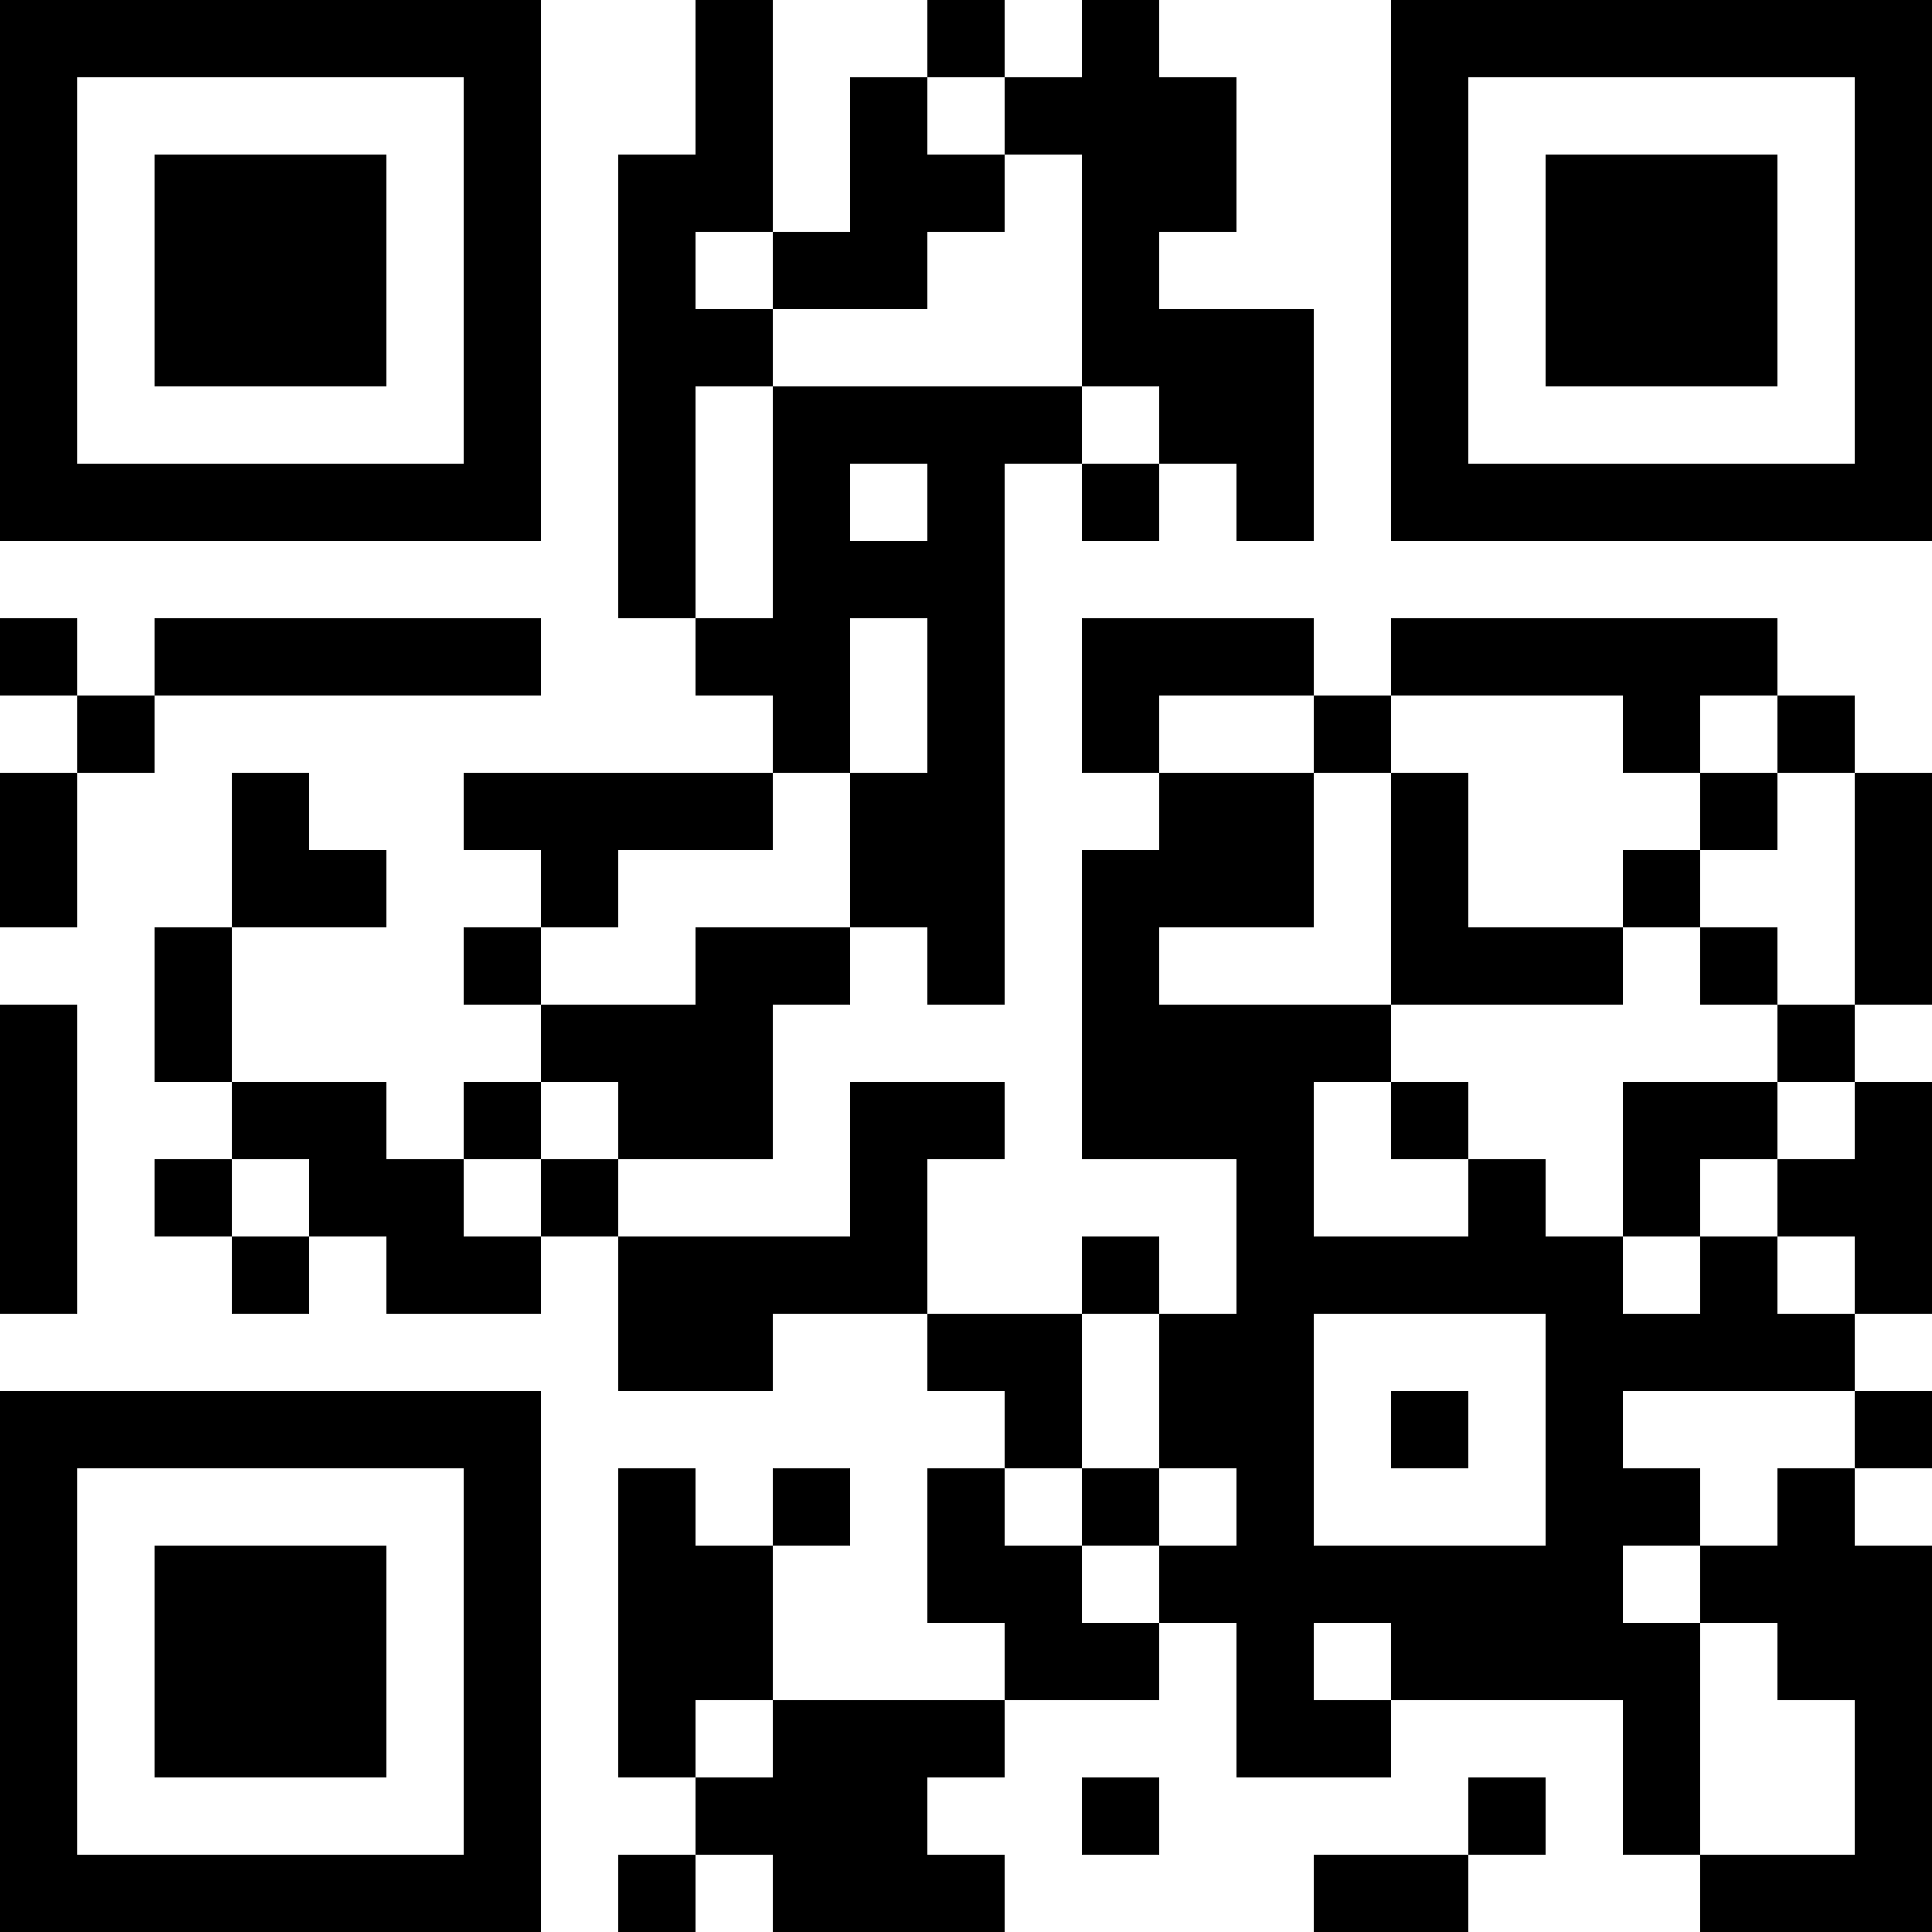
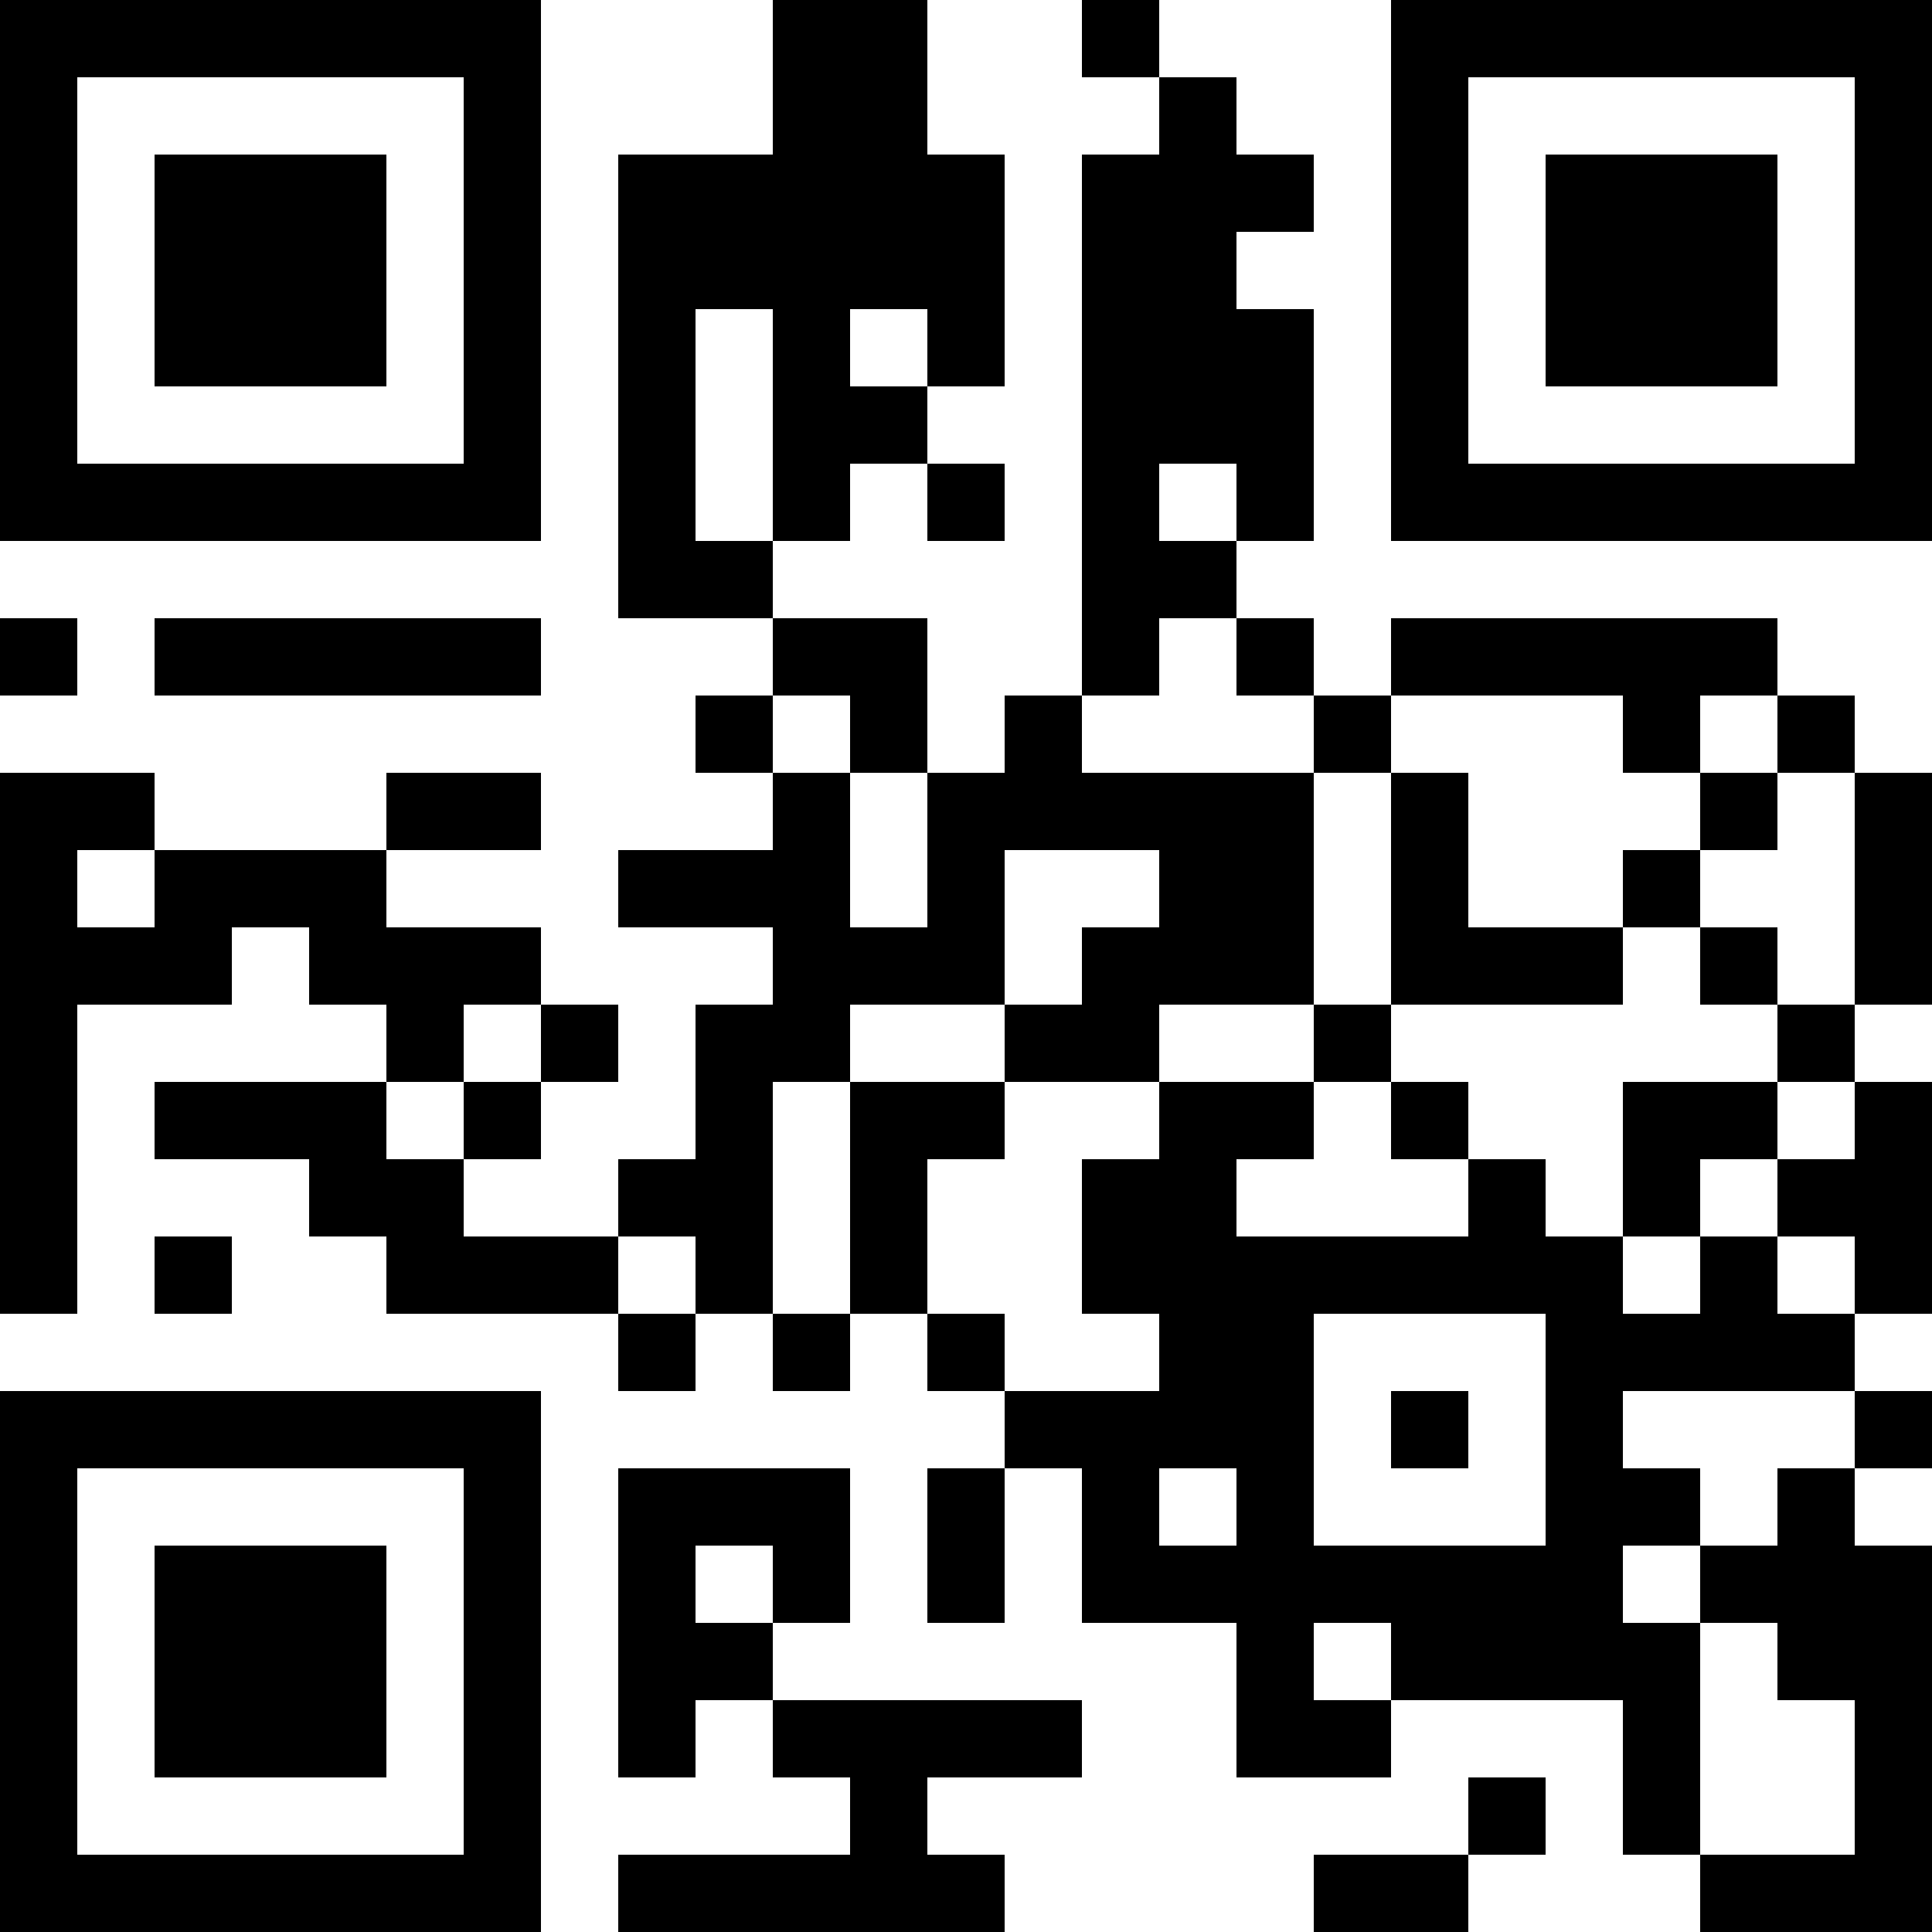
<svg xmlns="http://www.w3.org/2000/svg" version="1.1" width="200" height="200" viewBox="0 0 200 200">
  <rect x="0" y="0" width="200" height="200" fill="#ffffff" />
  <g transform="scale(8)">
    <g transform="translate(0,0)">
-       <path fill-rule="evenodd" d="M9 0L9 2L8 2L8 8L9 8L9 9L10 9L10 10L6 10L6 11L7 11L7 12L6 12L6 13L7 13L7 14L6 14L6 15L5 15L5 14L3 14L3 12L5 12L5 11L4 11L4 10L3 10L3 12L2 12L2 14L3 14L3 15L2 15L2 16L3 16L3 17L4 17L4 16L5 16L5 17L7 17L7 16L8 16L8 18L10 18L10 17L12 17L12 18L13 18L13 19L12 19L12 21L13 21L13 22L10 22L10 20L11 20L11 19L10 19L10 20L9 20L9 19L8 19L8 23L9 23L9 24L8 24L8 25L9 25L9 24L10 24L10 25L13 25L13 24L12 24L12 23L13 23L13 22L15 22L15 21L16 21L16 23L18 23L18 22L21 22L21 24L22 24L22 25L25 25L25 20L24 20L24 19L25 19L25 18L24 18L24 17L25 17L25 14L24 14L24 13L25 13L25 10L24 10L24 9L23 9L23 8L18 8L18 9L17 9L17 8L14 8L14 10L15 10L15 11L14 11L14 15L16 15L16 17L15 17L15 16L14 16L14 17L12 17L12 15L13 15L13 14L11 14L11 16L8 16L8 15L10 15L10 13L11 13L11 12L12 12L12 13L13 13L13 6L14 6L14 7L15 7L15 6L16 6L16 7L17 7L17 4L15 4L15 3L16 3L16 1L15 1L15 0L14 0L14 1L13 1L13 0L12 0L12 1L11 1L11 3L10 3L10 0ZM12 1L12 2L13 2L13 3L12 3L12 4L10 4L10 3L9 3L9 4L10 4L10 5L9 5L9 8L10 8L10 5L14 5L14 6L15 6L15 5L14 5L14 2L13 2L13 1ZM11 6L11 7L12 7L12 6ZM0 8L0 9L1 9L1 10L0 10L0 12L1 12L1 10L2 10L2 9L7 9L7 8L2 8L2 9L1 9L1 8ZM11 8L11 10L10 10L10 11L8 11L8 12L7 12L7 13L9 13L9 12L11 12L11 10L12 10L12 8ZM15 9L15 10L17 10L17 12L15 12L15 13L18 13L18 14L17 14L17 16L19 16L19 15L20 15L20 16L21 16L21 17L22 17L22 16L23 16L23 17L24 17L24 16L23 16L23 15L24 15L24 14L23 14L23 13L24 13L24 10L23 10L23 9L22 9L22 10L21 10L21 9L18 9L18 10L17 10L17 9ZM18 10L18 13L21 13L21 12L22 12L22 13L23 13L23 12L22 12L22 11L23 11L23 10L22 10L22 11L21 11L21 12L19 12L19 10ZM0 13L0 17L1 17L1 13ZM7 14L7 15L6 15L6 16L7 16L7 15L8 15L8 14ZM18 14L18 15L19 15L19 14ZM21 14L21 16L22 16L22 15L23 15L23 14ZM3 15L3 16L4 16L4 15ZM14 17L14 19L13 19L13 20L14 20L14 21L15 21L15 20L16 20L16 19L15 19L15 17ZM17 17L17 20L20 20L20 17ZM18 18L18 19L19 19L19 18ZM21 18L21 19L22 19L22 20L21 20L21 21L22 21L22 24L24 24L24 22L23 22L23 21L22 21L22 20L23 20L23 19L24 19L24 18ZM14 19L14 20L15 20L15 19ZM17 21L17 22L18 22L18 21ZM9 22L9 23L10 23L10 22ZM14 23L14 24L15 24L15 23ZM19 23L19 24L17 24L17 25L19 25L19 24L20 24L20 23ZM0 0L0 7L7 7L7 0ZM1 1L1 6L6 6L6 1ZM2 2L2 5L5 5L5 2ZM18 0L18 7L25 7L25 0ZM19 1L19 6L24 6L24 1ZM20 2L20 5L23 5L23 2ZM0 18L0 25L7 25L7 18ZM1 19L1 24L6 24L6 19ZM2 20L2 23L5 23L5 20Z" fill="#000000" />
+       <path fill-rule="evenodd" d="M10 0L10 2L8 2L8 8L10 8L10 9L9 9L9 10L10 10L10 11L8 11L8 12L10 12L10 13L9 13L9 15L8 15L8 16L6 16L6 15L7 15L7 14L8 14L8 13L7 13L7 12L5 12L5 11L7 11L7 10L5 10L5 11L2 11L2 10L0 10L0 17L1 17L1 13L3 13L3 12L4 12L4 13L5 13L5 14L2 14L2 15L4 15L4 16L5 16L5 17L8 17L8 18L9 18L9 17L10 17L10 18L11 18L11 17L12 17L12 18L13 18L13 19L12 19L12 21L13 21L13 19L14 19L14 21L16 21L16 23L18 23L18 22L21 22L21 24L22 24L22 25L25 25L25 20L24 20L24 19L25 19L25 18L24 18L24 17L25 17L25 14L24 14L24 13L25 13L25 10L24 10L24 9L23 9L23 8L18 8L18 9L17 9L17 8L16 8L16 7L17 7L17 4L16 4L16 3L17 3L17 2L16 2L16 1L15 1L15 0L14 0L14 1L15 1L15 2L14 2L14 9L13 9L13 10L12 10L12 8L10 8L10 7L11 7L11 6L12 6L12 7L13 7L13 6L12 6L12 5L13 5L13 2L12 2L12 0ZM9 4L9 7L10 7L10 4ZM11 4L11 5L12 5L12 4ZM15 6L15 7L16 7L16 6ZM0 8L0 9L1 9L1 8ZM2 8L2 9L7 9L7 8ZM15 8L15 9L14 9L14 10L17 10L17 13L15 13L15 14L13 14L13 13L14 13L14 12L15 12L15 11L13 11L13 13L11 13L11 14L10 14L10 17L11 17L11 14L13 14L13 15L12 15L12 17L13 17L13 18L15 18L15 17L14 17L14 15L15 15L15 14L17 14L17 15L16 15L16 16L19 16L19 15L20 15L20 16L21 16L21 17L22 17L22 16L23 16L23 17L24 17L24 16L23 16L23 15L24 15L24 14L23 14L23 13L24 13L24 10L23 10L23 9L22 9L22 10L21 10L21 9L18 9L18 10L17 10L17 9L16 9L16 8ZM10 9L10 10L11 10L11 12L12 12L12 10L11 10L11 9ZM18 10L18 13L17 13L17 14L18 14L18 15L19 15L19 14L18 14L18 13L21 13L21 12L22 12L22 13L23 13L23 12L22 12L22 11L23 11L23 10L22 10L22 11L21 11L21 12L19 12L19 10ZM1 11L1 12L2 12L2 11ZM6 13L6 14L5 14L5 15L6 15L6 14L7 14L7 13ZM21 14L21 16L22 16L22 15L23 15L23 14ZM2 16L2 17L3 17L3 16ZM8 16L8 17L9 17L9 16ZM17 17L17 20L20 20L20 17ZM18 18L18 19L19 19L19 18ZM21 18L21 19L22 19L22 20L21 20L21 21L22 21L22 24L24 24L24 22L23 22L23 21L22 21L22 20L23 20L23 19L24 19L24 18ZM8 19L8 23L9 23L9 22L10 22L10 23L11 23L11 24L8 24L8 25L13 25L13 24L12 24L12 23L14 23L14 22L10 22L10 21L11 21L11 19ZM15 19L15 20L16 20L16 19ZM9 20L9 21L10 21L10 20ZM17 21L17 22L18 22L18 21ZM19 23L19 24L17 24L17 25L19 25L19 24L20 24L20 23ZM0 0L0 7L7 7L7 0ZM1 1L1 6L6 6L6 1ZM2 2L2 5L5 5L5 2ZM18 0L18 7L25 7L25 0ZM19 1L19 6L24 6L24 1ZM20 2L20 5L23 5L23 2ZM0 18L0 25L7 25L7 18ZM1 19L1 24L6 24L6 19ZM2 20L2 23L5 23L5 20Z" fill="#000000" />
    </g>
  </g>
</svg>
